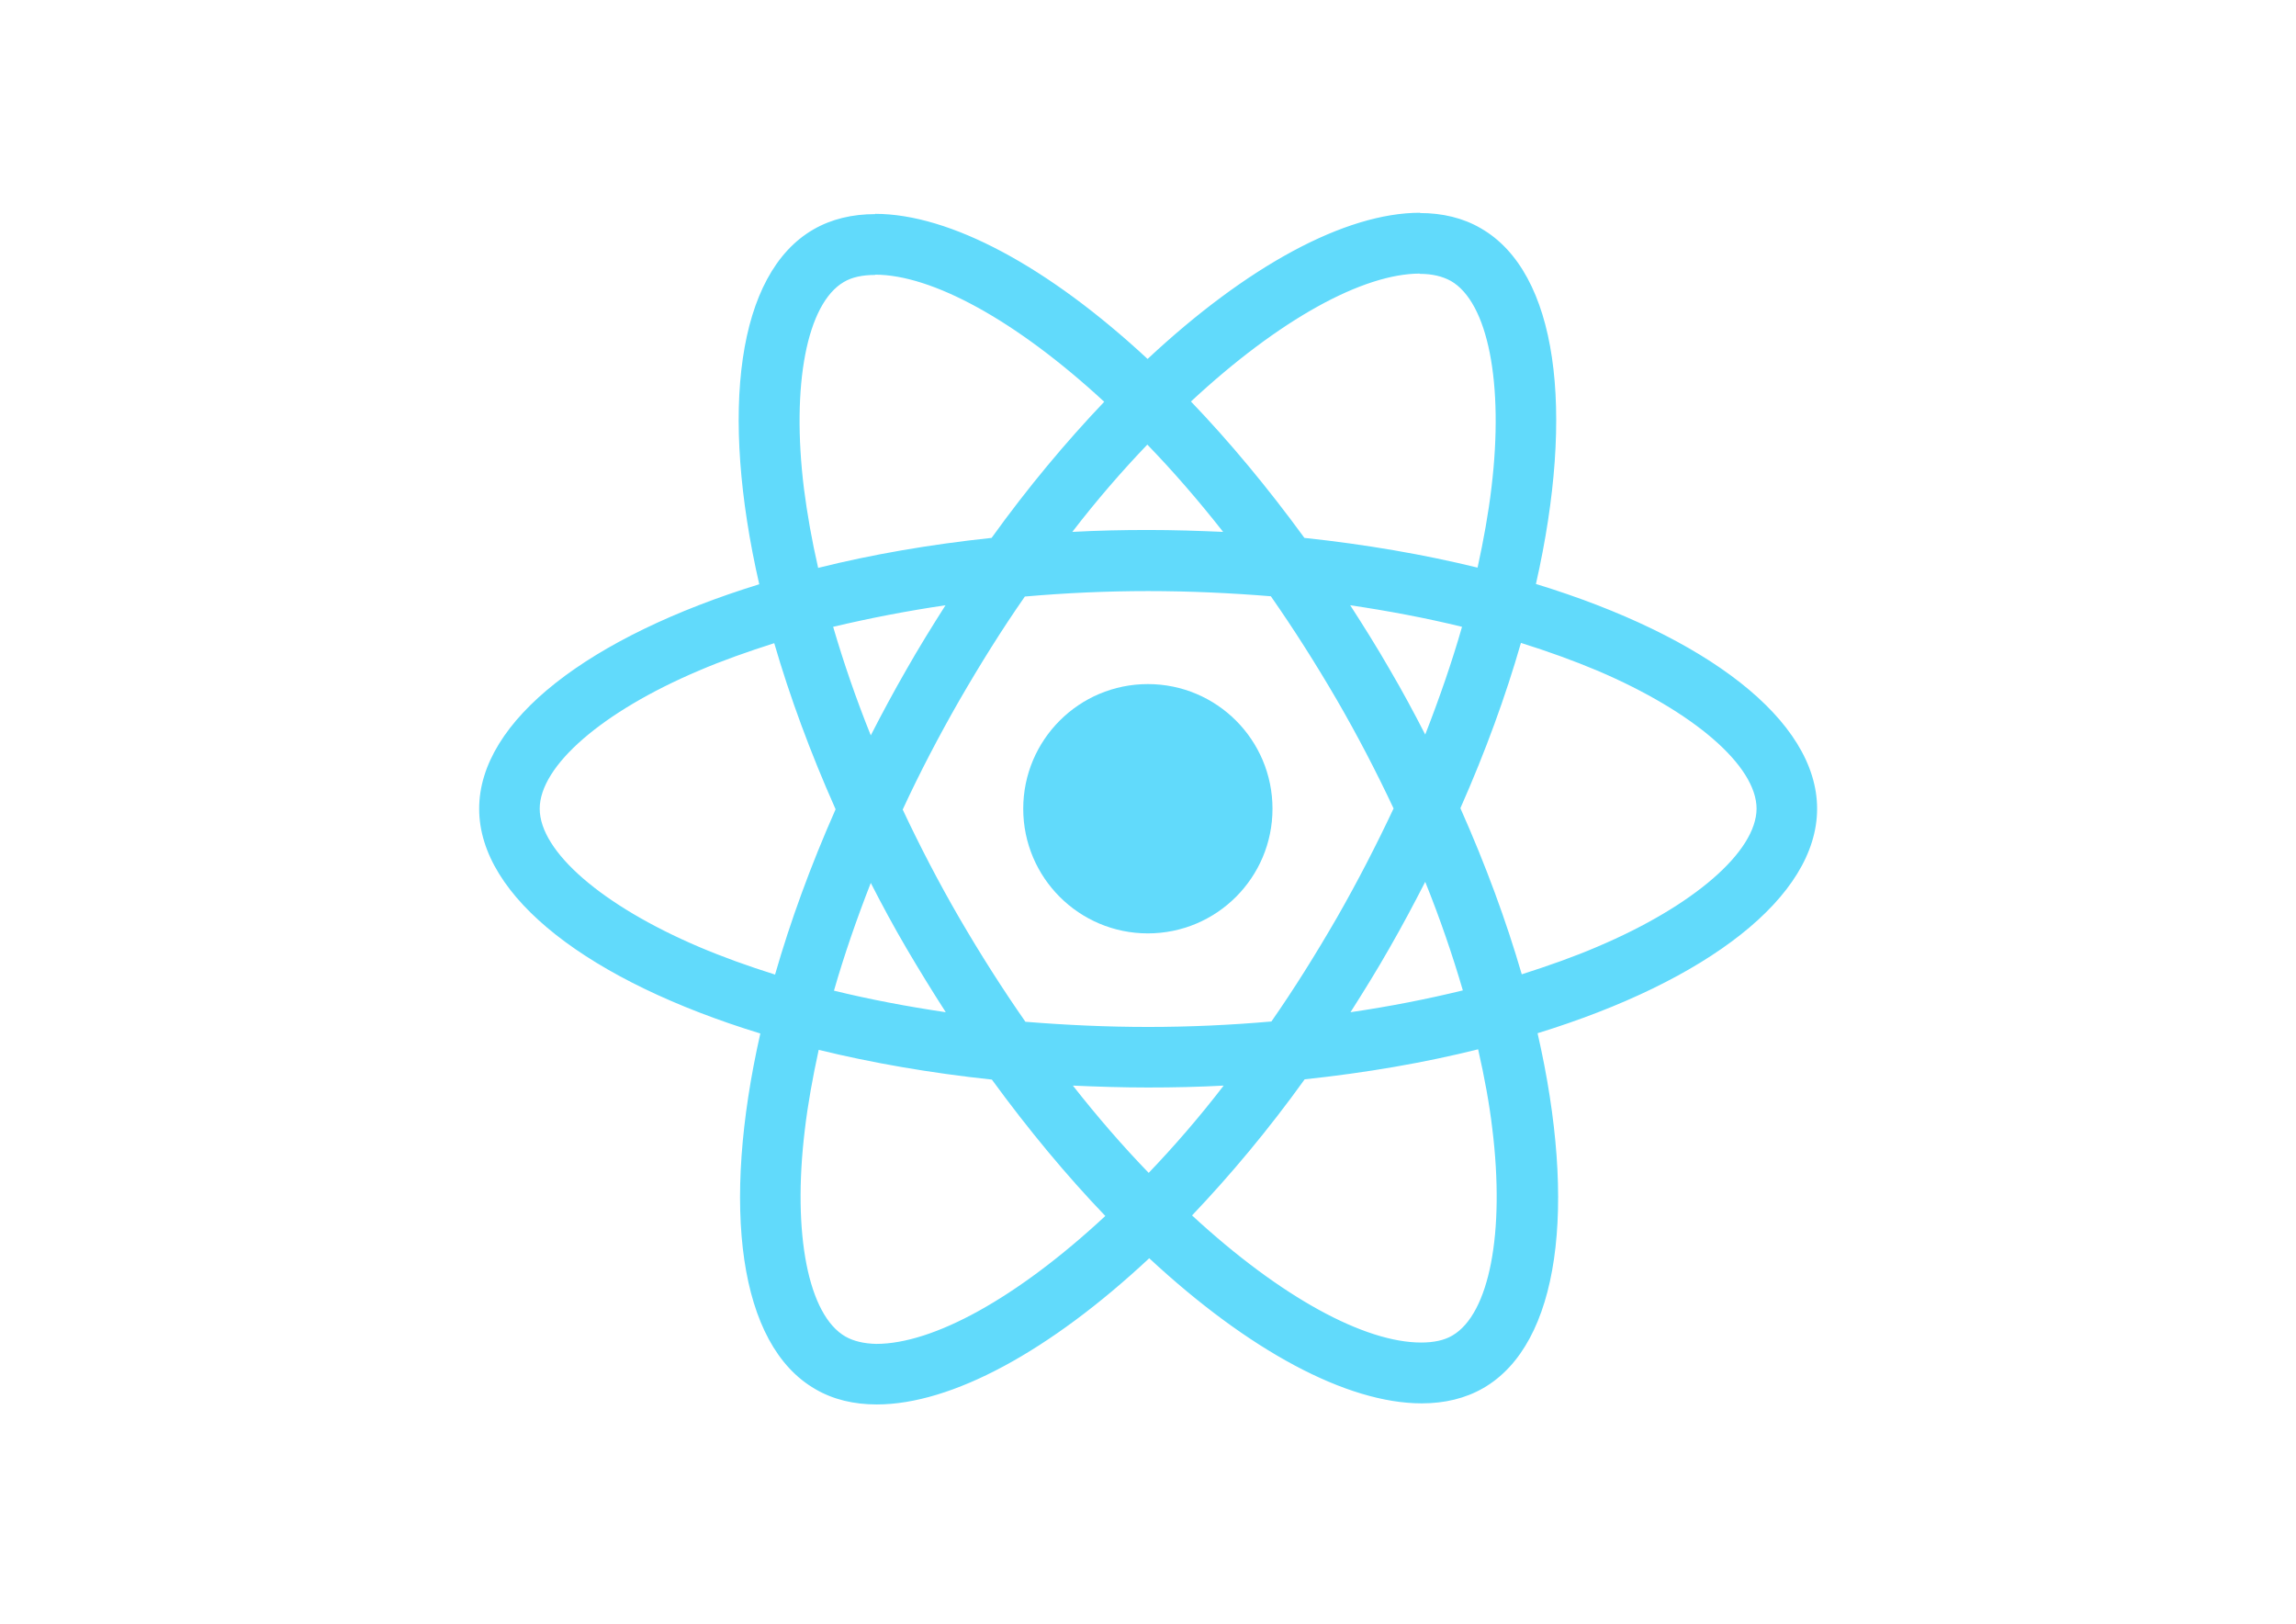
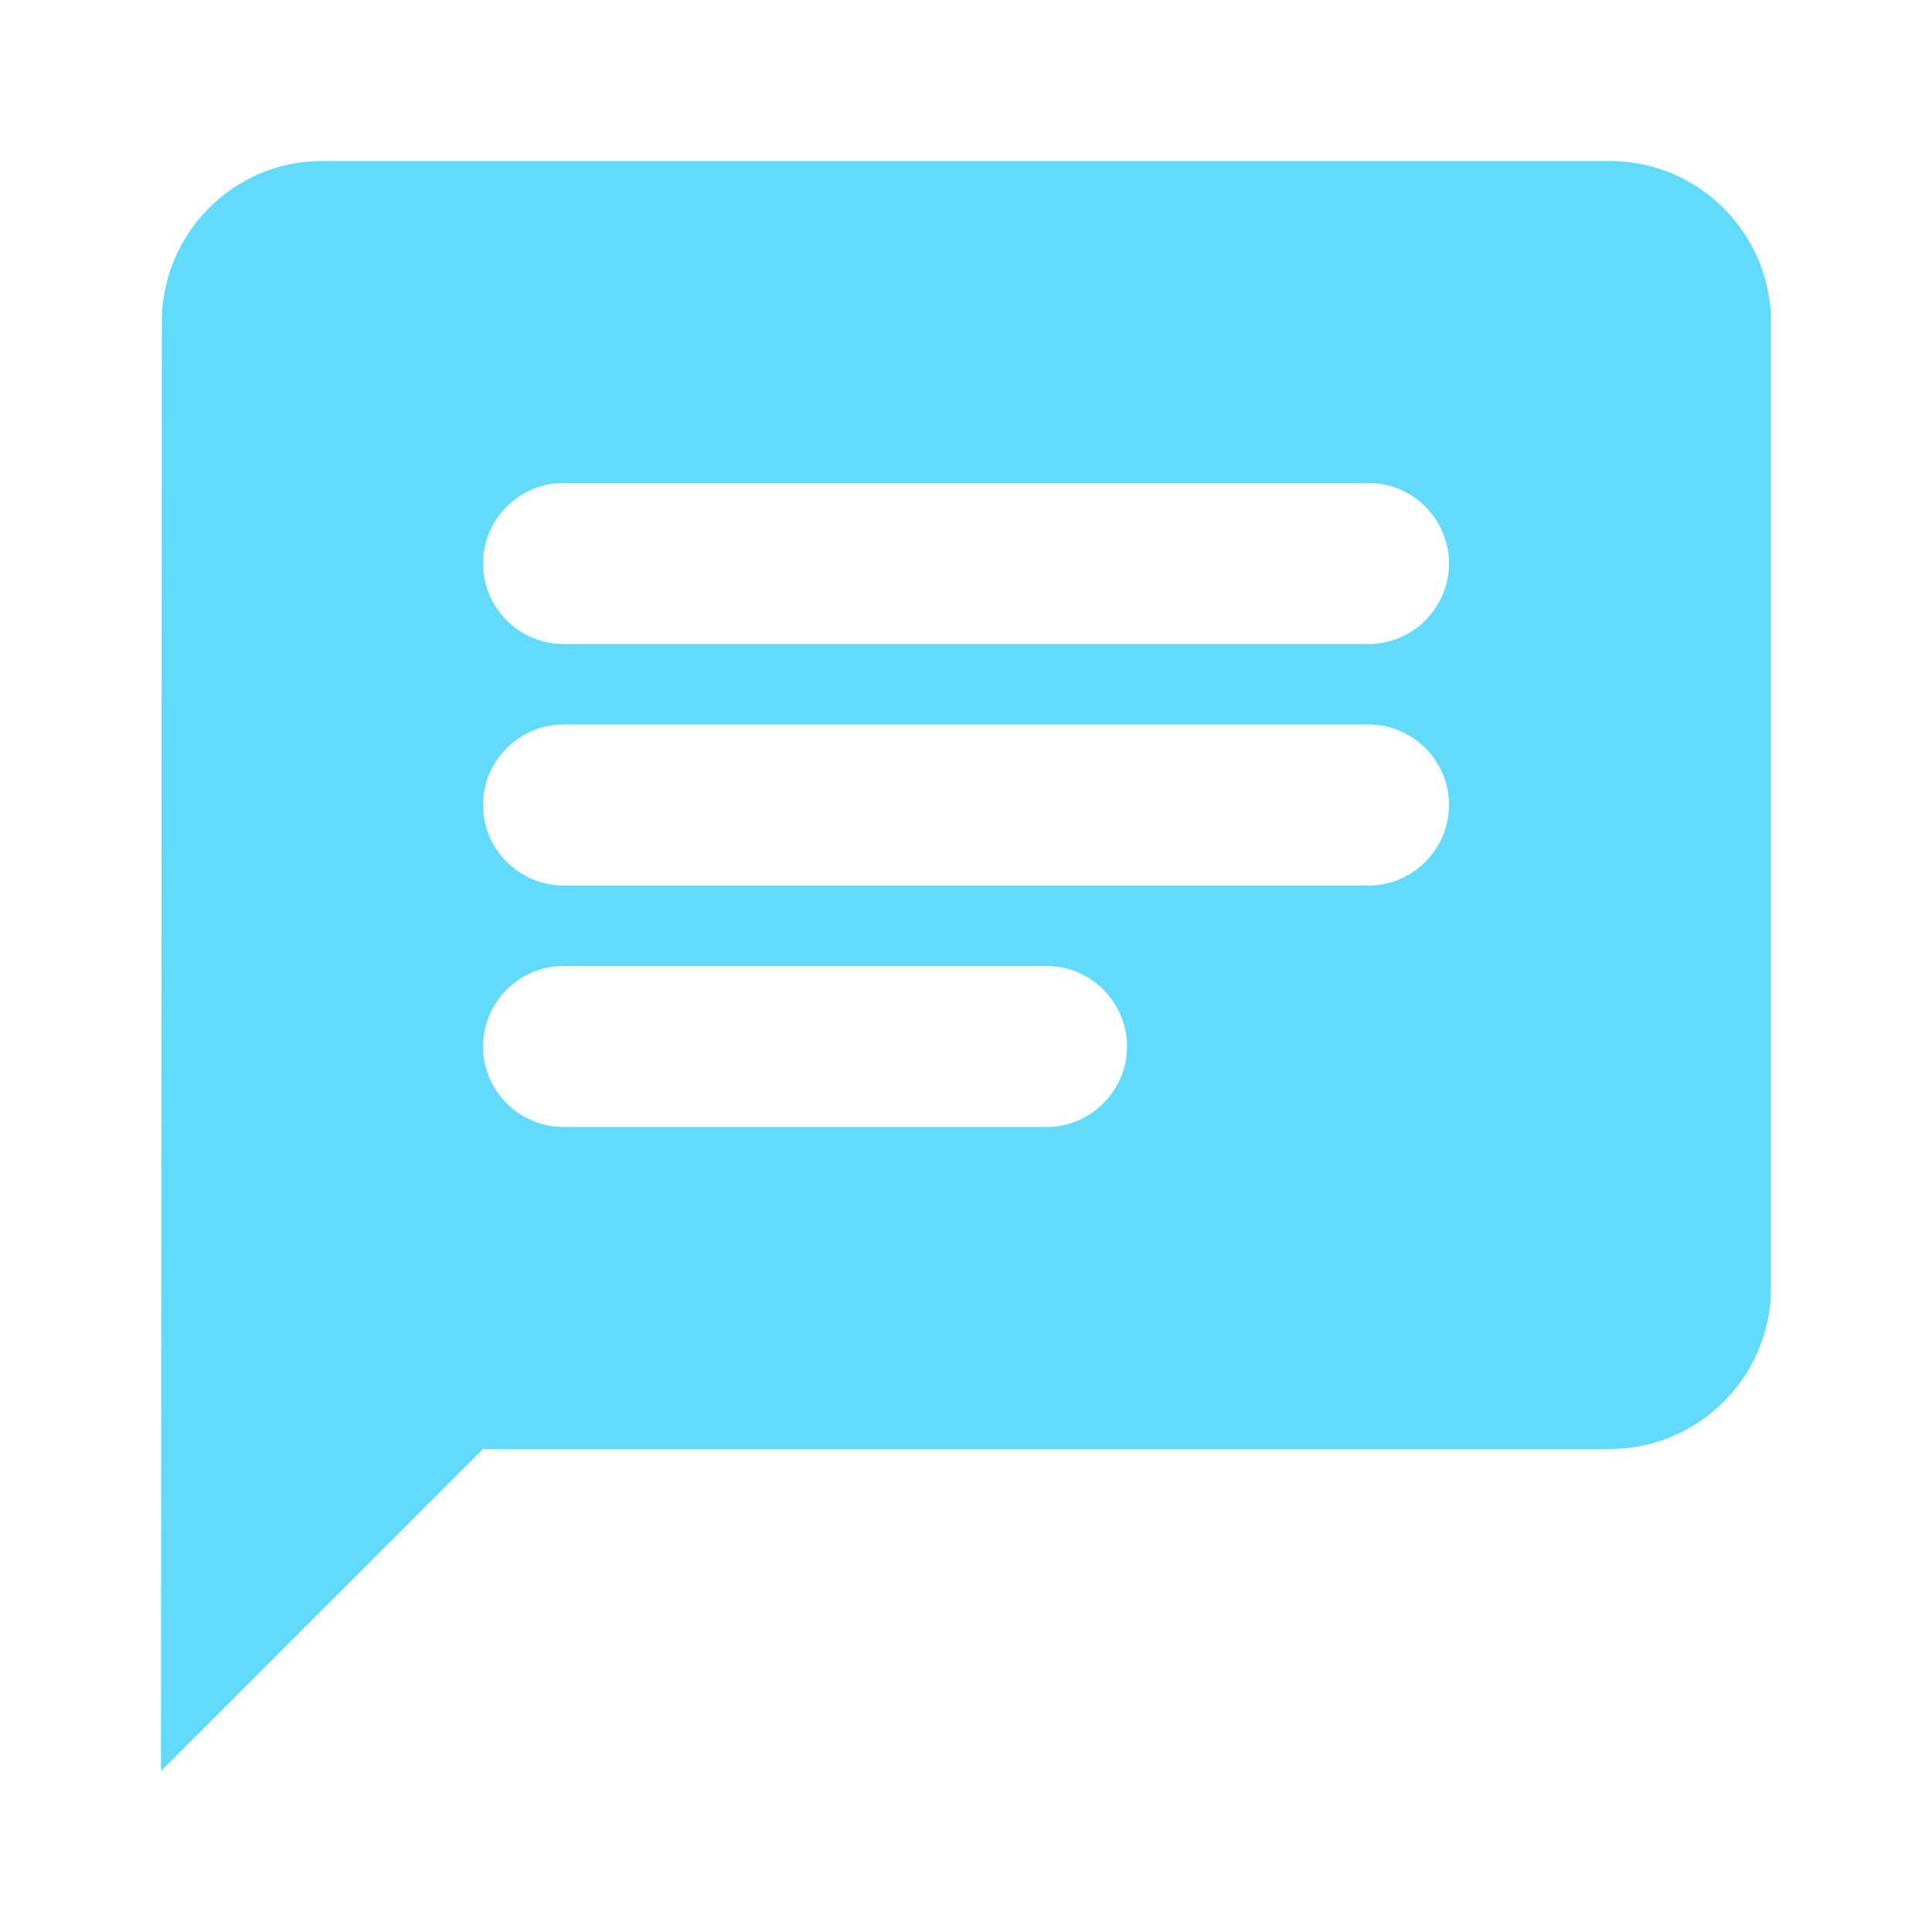
- <svg xmlns="http://www.w3.org/2000/svg" viewBox="0 0 841.9 595.3">
-   <g fill="#61DAFB">
-     <path d="M666.3 296.5c0-32.5-40.7-63.3-103.1-82.4 14.4-63.6 8-114.2-20.2-130.4-6.5-3.8-14.1-5.6-22.4-5.6v22.3c4.6 0 8.3.9 11.4 2.6 13.6 7.8 19.5 37.5 14.9 75.7-1.1 9.4-2.9 19.3-5.1 29.4-19.6-4.8-41-8.5-63.5-10.9-13.5-18.5-27.5-35.3-41.6-50 32.6-30.3 63.2-46.9 84-46.9V78c-27.5 0-63.5 19.6-99.9 53.6-36.4-33.8-72.4-53.2-99.9-53.2v22.3c20.7 0 51.4 16.5 84 46.6-14 14.7-28 31.4-41.3 49.9-22.6 2.4-44 6.1-63.6 11-2.3-10-4-19.7-5.2-29-4.7-38.2 1.1-67.9 14.6-75.8 3-1.8 6.9-2.6 11.5-2.6V78.5c-8.4 0-16 1.8-22.6 5.6-28.1 16.2-34.4 66.7-19.9 130.1-62.2 19.2-102.7 49.9-102.7 82.3 0 32.5 40.7 63.3 103.1 82.4-14.4 63.6-8 114.2 20.2 130.4 6.5 3.8 14.1 5.6 22.5 5.6 27.5 0 63.5-19.6 99.9-53.6 36.4 33.8 72.4 53.2 99.9 53.2 8.4 0 16-1.8 22.6-5.6 28.1-16.2 34.4-66.7 19.9-130.1 62-19.1 102.5-49.9 102.5-82.3zm-130.2-66.7c-3.7 12.9-8.3 26.2-13.5 39.5-4.1-8-8.4-16-13.1-24-4.6-8-9.5-15.8-14.4-23.4 14.2 2.1 27.9 4.7 41 7.9zm-45.8 106.5c-7.8 13.5-15.8 26.3-24.1 38.2-14.9 1.3-30 2-45.2 2-15.1 0-30.2-.7-45-1.9-8.3-11.9-16.4-24.6-24.2-38-7.6-13.1-14.5-26.4-20.8-39.8 6.2-13.4 13.2-26.8 20.7-39.9 7.8-13.5 15.8-26.3 24.1-38.2 14.9-1.3 30-2 45.2-2 15.1 0 30.2.7 45 1.9 8.3 11.9 16.4 24.6 24.2 38 7.6 13.1 14.5 26.4 20.8 39.8-6.3 13.4-13.2 26.8-20.7 39.9zm32.3-13c5.4 13.4 10 26.8 13.8 39.8-13.1 3.2-26.9 5.9-41.2 8 4.9-7.7 9.8-15.6 14.4-23.7 4.6-8 8.9-16.1 13-24.1zM421.2 430c-9.3-9.6-18.6-20.3-27.8-32 9 .4 18.2.7 27.5.7 9.4 0 18.7-.2 27.8-.7-9 11.7-18.3 22.4-27.5 32zm-74.4-58.9c-14.2-2.1-27.9-4.7-41-7.9 3.7-12.9 8.3-26.2 13.5-39.5 4.1 8 8.4 16 13.1 24 4.7 8 9.5 15.8 14.4 23.4zM420.7 163c9.3 9.6 18.6 20.3 27.8 32-9-.4-18.2-.7-27.5-.7-9.4 0-18.7.2-27.8.7 9-11.7 18.3-22.4 27.5-32zm-74 58.9c-4.9 7.7-9.8 15.6-14.4 23.7-4.6 8-8.9 16-13 24-5.4-13.4-10-26.8-13.8-39.8 13.1-3.1 26.9-5.8 41.2-7.9zm-90.5 125.2c-35.4-15.1-58.3-34.9-58.3-50.6 0-15.7 22.9-35.6 58.3-50.6 8.6-3.7 18-7 27.7-10.1 5.7 19.6 13.2 40 22.5 60.9-9.2 20.8-16.6 41.1-22.2 60.6-9.9-3.1-19.3-6.5-28-10.2zM310 490c-13.6-7.8-19.5-37.5-14.9-75.7 1.1-9.4 2.9-19.3 5.1-29.4 19.6 4.8 41 8.5 63.5 10.9 13.5 18.5 27.5 35.3 41.6 50-32.6 30.3-63.2 46.9-84 46.9-4.5-.1-8.3-1-11.3-2.7zm237.2-76.2c4.7 38.2-1.1 67.9-14.6 75.8-3 1.8-6.9 2.6-11.5 2.6-20.7 0-51.4-16.5-84-46.6 14-14.7 28-31.4 41.3-49.9 22.6-2.4 44-6.1 63.6-11 2.3 10.1 4.1 19.8 5.2 29.1zm38.5-66.7c-8.6 3.7-18 7-27.7 10.1-5.7-19.6-13.2-40-22.5-60.9 9.2-20.8 16.6-41.1 22.2-60.6 9.9 3.1 19.3 6.5 28.1 10.2 35.4 15.1 58.3 34.9 58.3 50.6-.1 15.7-23 35.6-58.4 50.6zM320.8 78.4z" />
-     <circle cx="420.9" cy="296.5" r="45.7" />
-     <path d="M520.5 78.1z" />
-   </g>
+ <svg xmlns="http://www.w3.org/2000/svg" height="24px" viewBox="0 0 24 24" width="24px" fill="#61dafb">
+   <path d="M0 0h24v24H0V0z" fill="none" />
+   <path d="M20 2H4c-1.1 0-1.99.9-1.99 2L2 22l4-4h14c1.1 0 2-.9 2-2V4c0-1.1-.9-2-2-2zM7 9h10c.55 0 1 .45 1 1s-.45 1-1 1H7c-.55 0-1-.45-1-1s.45-1 1-1zm6 5H7c-.55 0-1-.45-1-1s.45-1 1-1h6c.55 0 1 .45 1 1s-.45 1-1 1zm4-6H7c-.55 0-1-.45-1-1s.45-1 1-1h10c.55 0 1 .45 1 1s-.45 1-1 1z" />
</svg>
